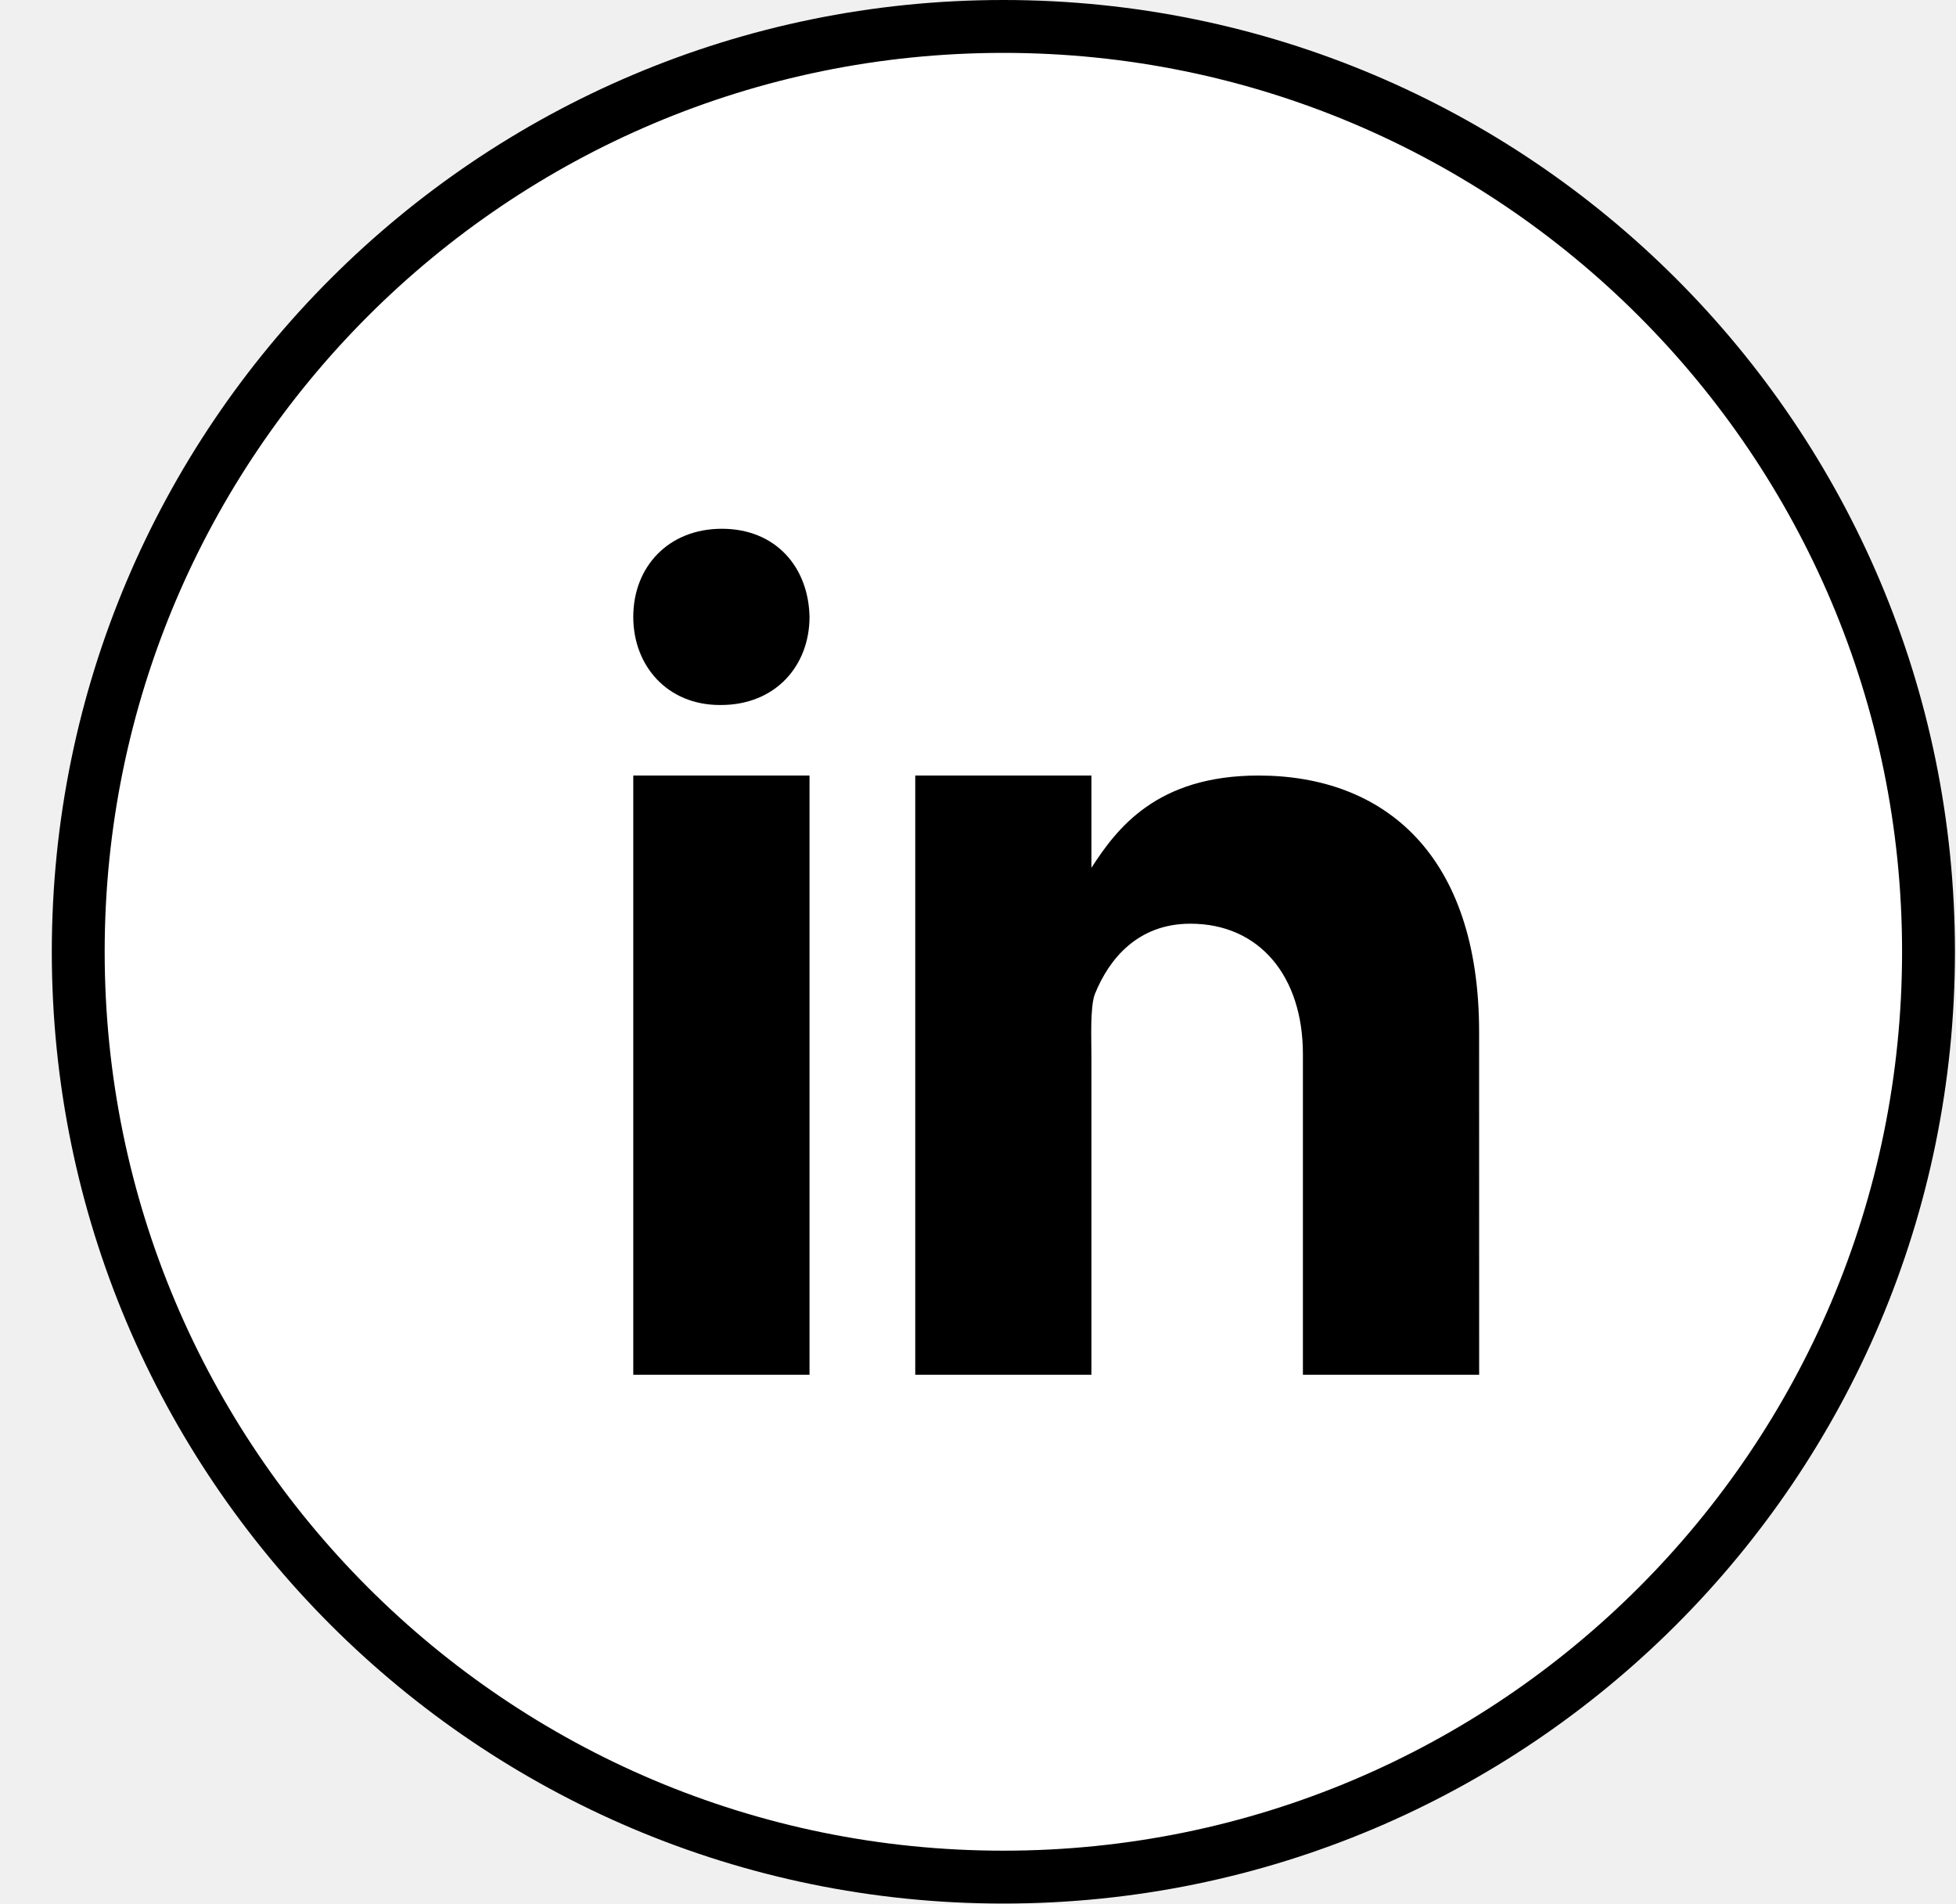
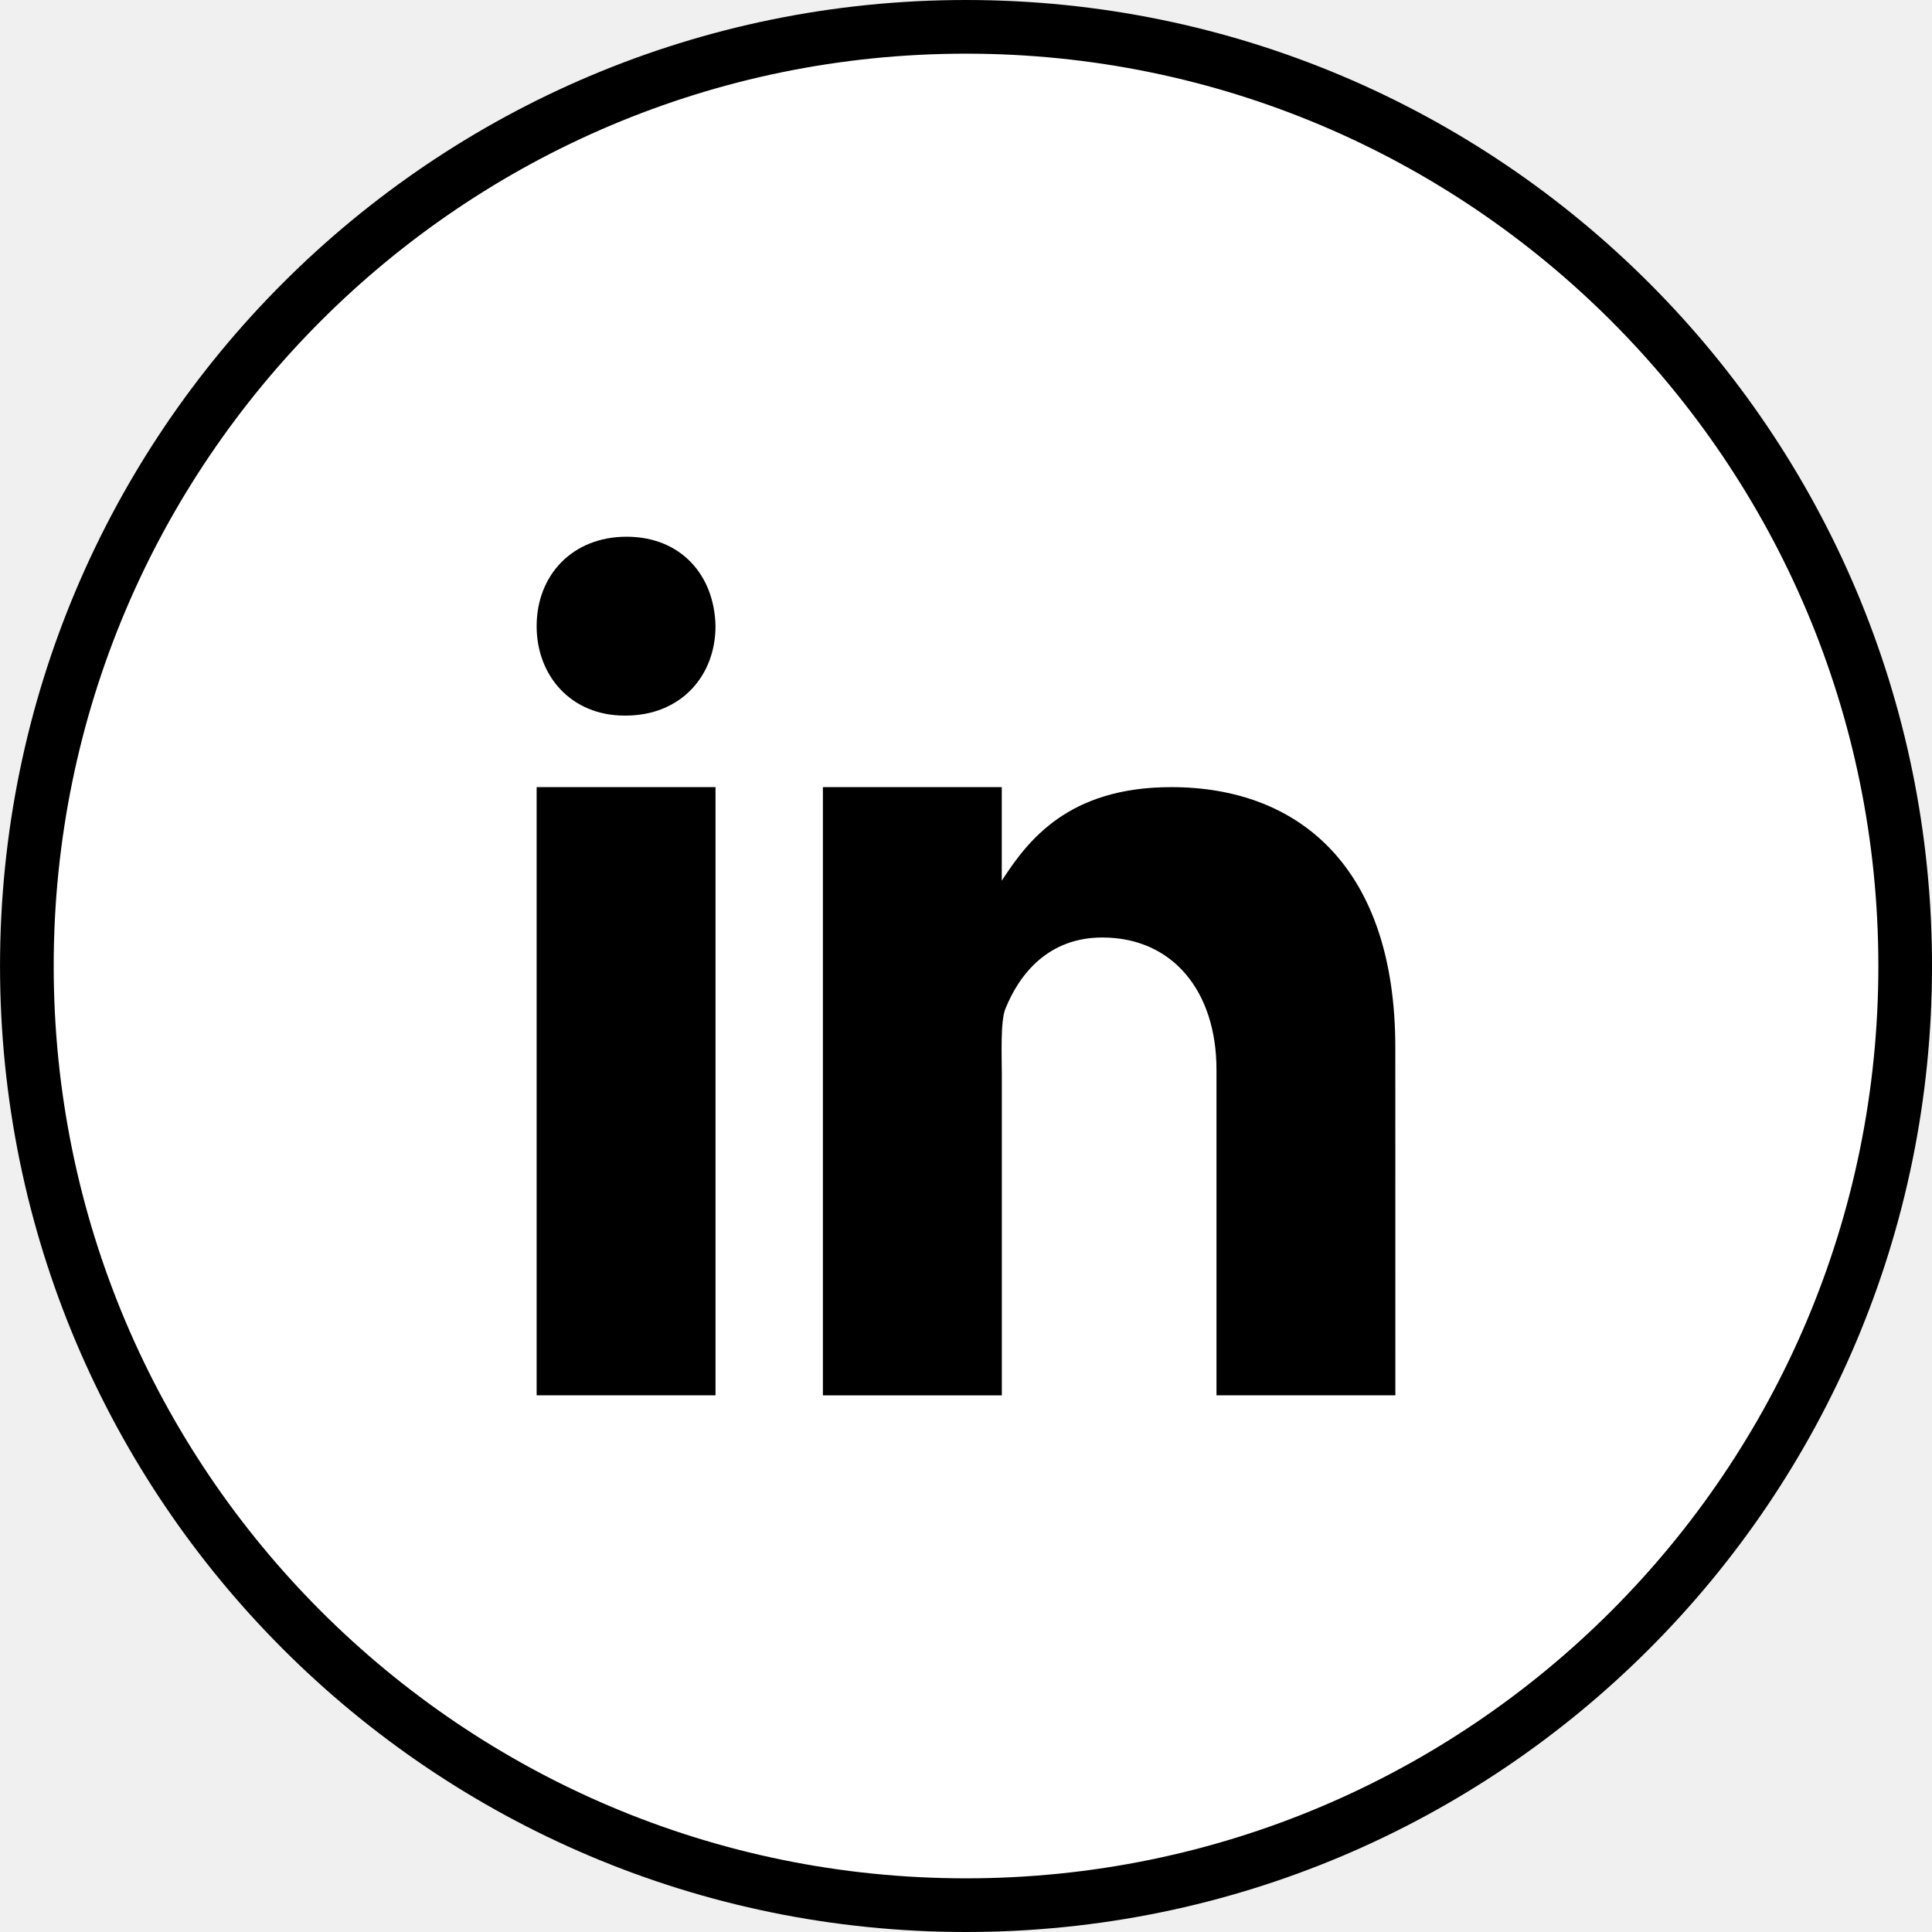
- <svg xmlns="http://www.w3.org/2000/svg" width="37" height="36" viewBox="0 0 37 36" fill="none">
-   <g id="Linkedin">
-     <circle id="Ellipse 2" cx="18.98" cy="18" r="17.5" fill="white" stroke="black" />
-     <path id="Vector" d="M11.979 14.667H15.313V26H11.979V14.667ZM13.636 13.333H13.617C12.623 13.333 11.979 12.592 11.979 11.666C11.979 10.72 12.643 10 13.655 10C14.669 10 15.294 10.72 15.313 11.666C15.313 12.591 14.669 13.333 13.636 13.333ZM27.98 26H24.646V19.934C24.646 18.469 23.829 17.469 22.518 17.469C21.517 17.469 20.976 18.143 20.713 18.795C20.617 19.029 20.646 19.674 20.646 20V26H17.313V14.667H20.646V16.411C21.127 15.667 21.88 14.667 23.805 14.667C26.19 14.667 27.979 16.167 27.979 19.516L27.98 26Z" fill="black" />
+ <svg xmlns="http://www.w3.org/2000/svg" width="32" height="32" viewBox="0 0 32 32" fill="none" version="1.1" id="svg1">
+   <defs id="defs1" />
+   <g id="Linkedin" transform="translate(-2.9795,-2)">
+     <g id="g1" transform="matrix(0.8888889,0,0,0.8888889,2.108833,2)">
+       <circle id="Ellipse 2" cx="18.98" cy="18" r="17.5" fill="#ffffff" stroke="#000000" />
+       <path id="Vector" d="m 10.979,14.667 h 3.333 V 26 h -3.333 z m 1.657,-1.333 h -0.019 c -0.995,0 -1.638,-0.741 -1.638,-1.667 0,-0.946 0.663,-1.666 1.676,-1.666 1.014,0 1.639,0.72 1.657,1.666 0,0.925 -0.643,1.667 -1.677,1.667 z M 26.98,26 h -3.333 v -6.066 c 0,-1.465 -0.817,-2.465 -2.128,-2.465 -1.001,0 -1.542,0.675 -1.805,1.327 -0.096,0.233 -0.067,0.879 -0.067,1.205 v 6 H 16.313 V 14.667 h 3.333 v 1.744 c 0.481,-0.744 1.233,-1.744 3.159,-1.744 2.385,0 4.174,1.5 4.174,4.849 z" fill="#000000" />
+     </g>
  </g>
</svg>
